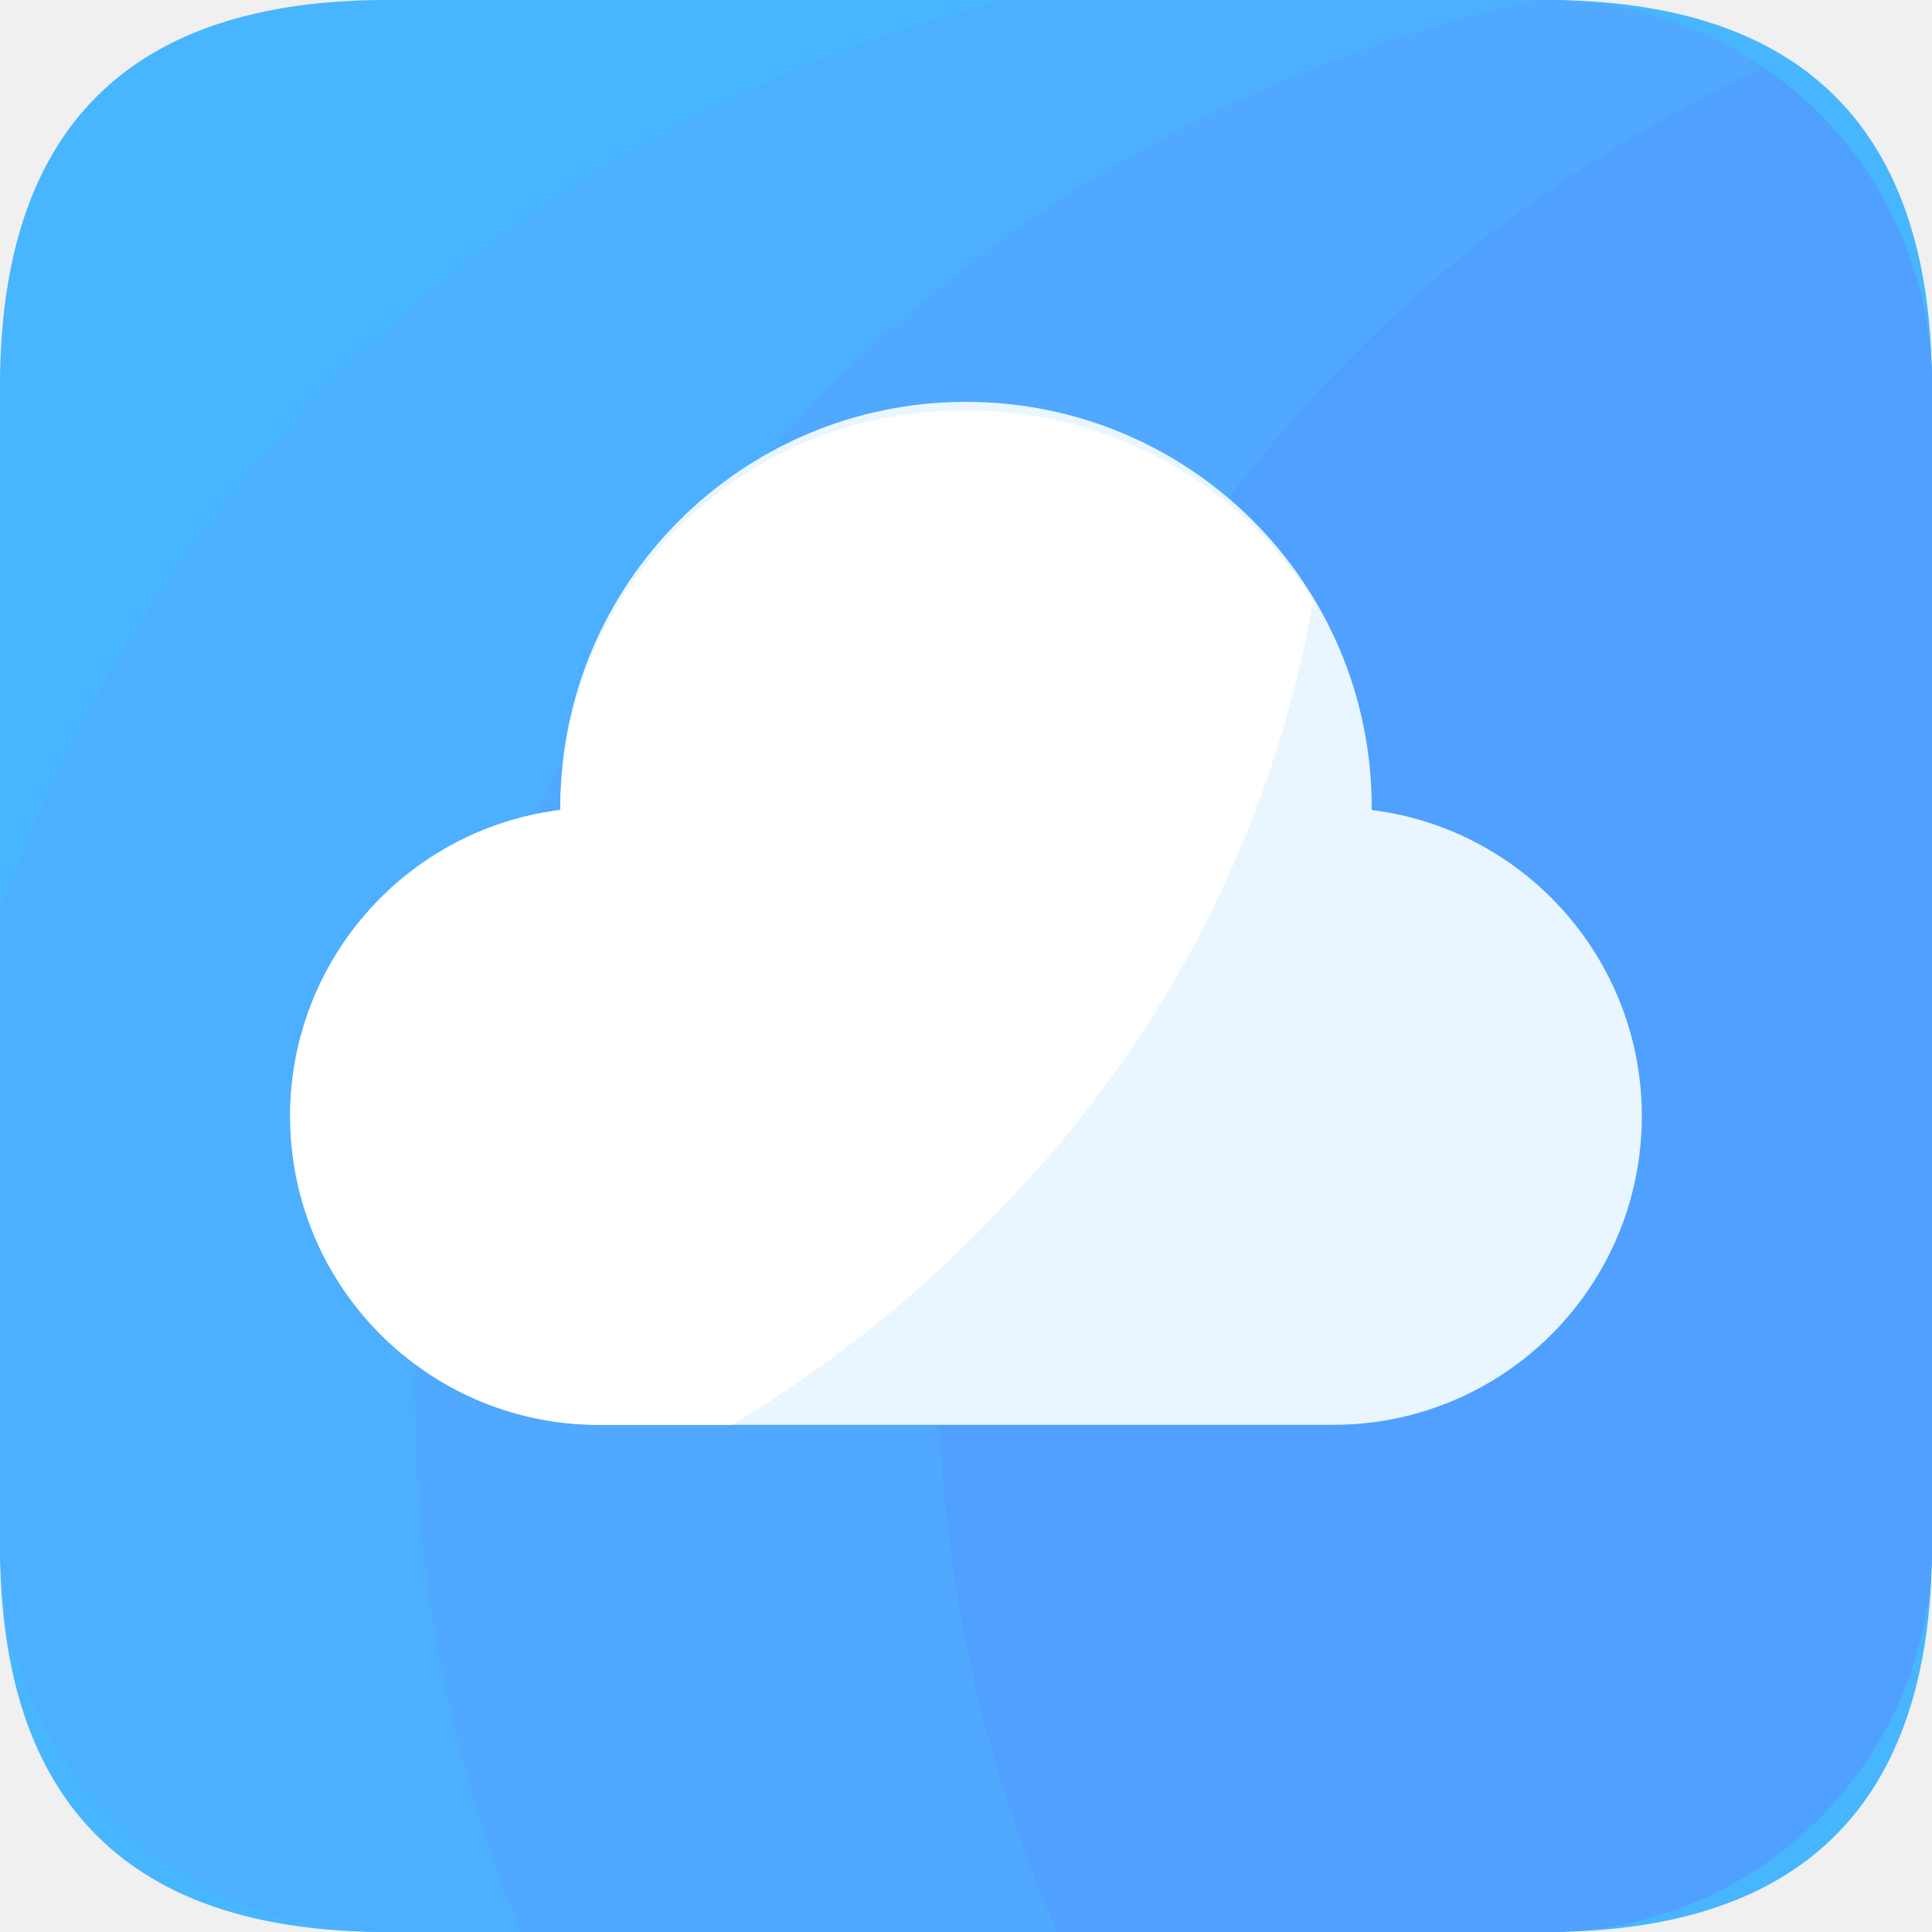
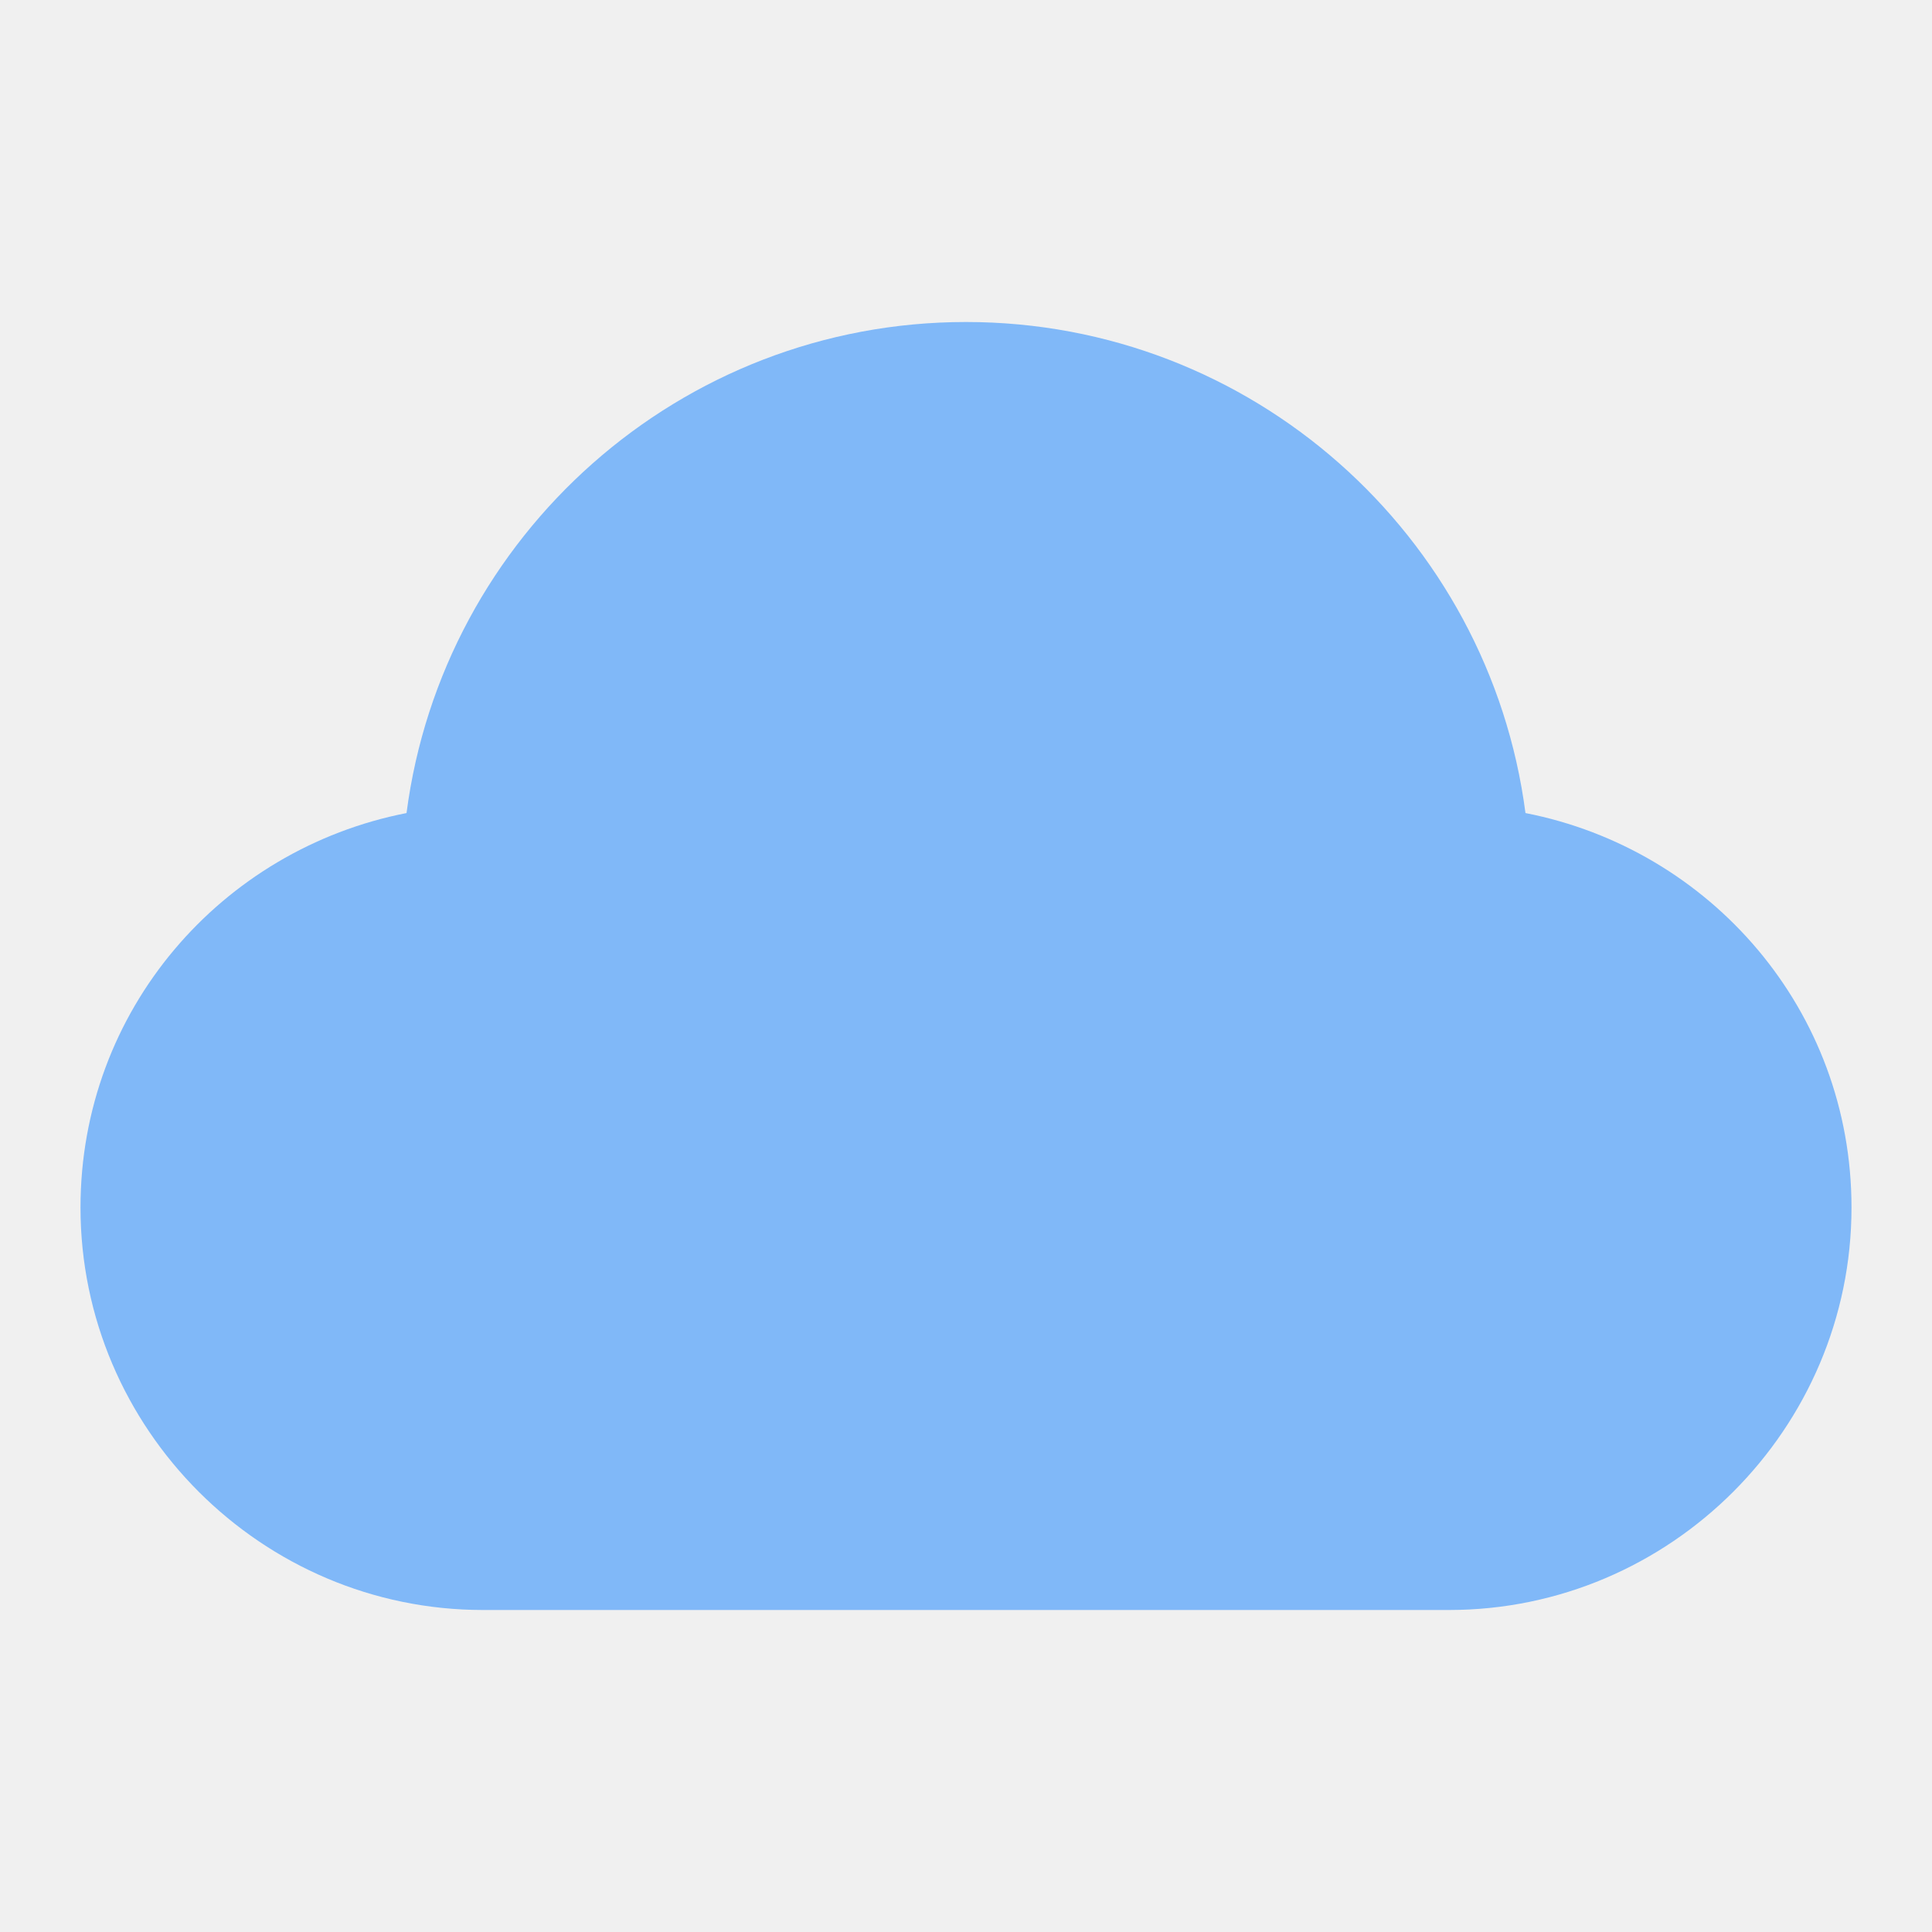
- <svg xmlns="http://www.w3.org/2000/svg" t="1673346197592" class="icon" viewBox="0 0 1024 1024" version="1.1" p-id="7075" width="200" height="200">
-   <path d="M0 0m204.8 0l614.4 0q204.8 0 204.8 204.8l0 614.4q0 204.8-204.8 204.8l-614.4 0q-204.8 0-204.8-204.8l0-614.4q0-204.8 204.8-204.8Z" fill="#48B5FF" p-id="7076" />
-   <path d="M819.2 0H534.272A756.48 756.48 0 0 0 0 483.584V819.2a204.8 204.8 0 0 0 204.8 204.8h614.4a204.8 204.8 0 0 0 204.8-204.8V204.8a204.8 204.8 0 0 0-204.8-204.8z" fill="#4DAFFF" p-id="7077" />
-   <path d="M819.2 0h-3.84a755.2 755.2 0 0 0-539.392 1024H819.2a204.8 204.8 0 0 0 204.8-204.8V204.8a204.8 204.8 0 0 0-204.8-204.8z" fill="#50A8FF" p-id="7078" />
-   <path d="M497.152 721.152A752.384 752.384 0 0 0 560.384 1024H819.2a204.8 204.8 0 0 0 204.8-204.8V204.8a204.8 204.8 0 0 0-89.088-168.96 755.2 755.2 0 0 0-437.76 685.312z" fill="#50A0FF" p-id="7079" />
-   <path d="M727.04 429.312v-1.28a215.04 215.04 0 0 0-430.08 0v1.28a163.584 163.584 0 0 0 20.224 325.888h389.632a163.584 163.584 0 0 0 20.224-325.888z" fill="#E9F6FF" p-id="7080" />
-   <path d="M512 217.6a212.736 212.736 0 0 0-215.04 210.432v1.28a163.584 163.584 0 0 0 20.224 325.888h70.656A669.44 669.44 0 0 0 537.6 633.088a611.84 611.84 0 0 0 158.464-314.624A215.808 215.808 0 0 0 512 217.6z" fill="#FFFFFF" p-id="7081" />
+ <svg xmlns="http://www.w3.org/2000/svg" t="1673351326155" class="icon" viewBox="0 0 1024 1024" version="1.1" p-id="3294" width="200" height="200">
+   <path d="M808.533 430.933C789.333 283.733 663.467 170.667 512 170.667c-151.467 0-277.333 113.067-296.533 260.267C117.333 450.133 42.667 535.467 42.667 640c0 117.333 96 213.333 213.333 213.333h512c117.333 0 213.333-96 213.333-213.333 0-104.533-74.667-189.867-172.8-209.067z" fill="#80B8F8" p-id="3295" />
</svg>
